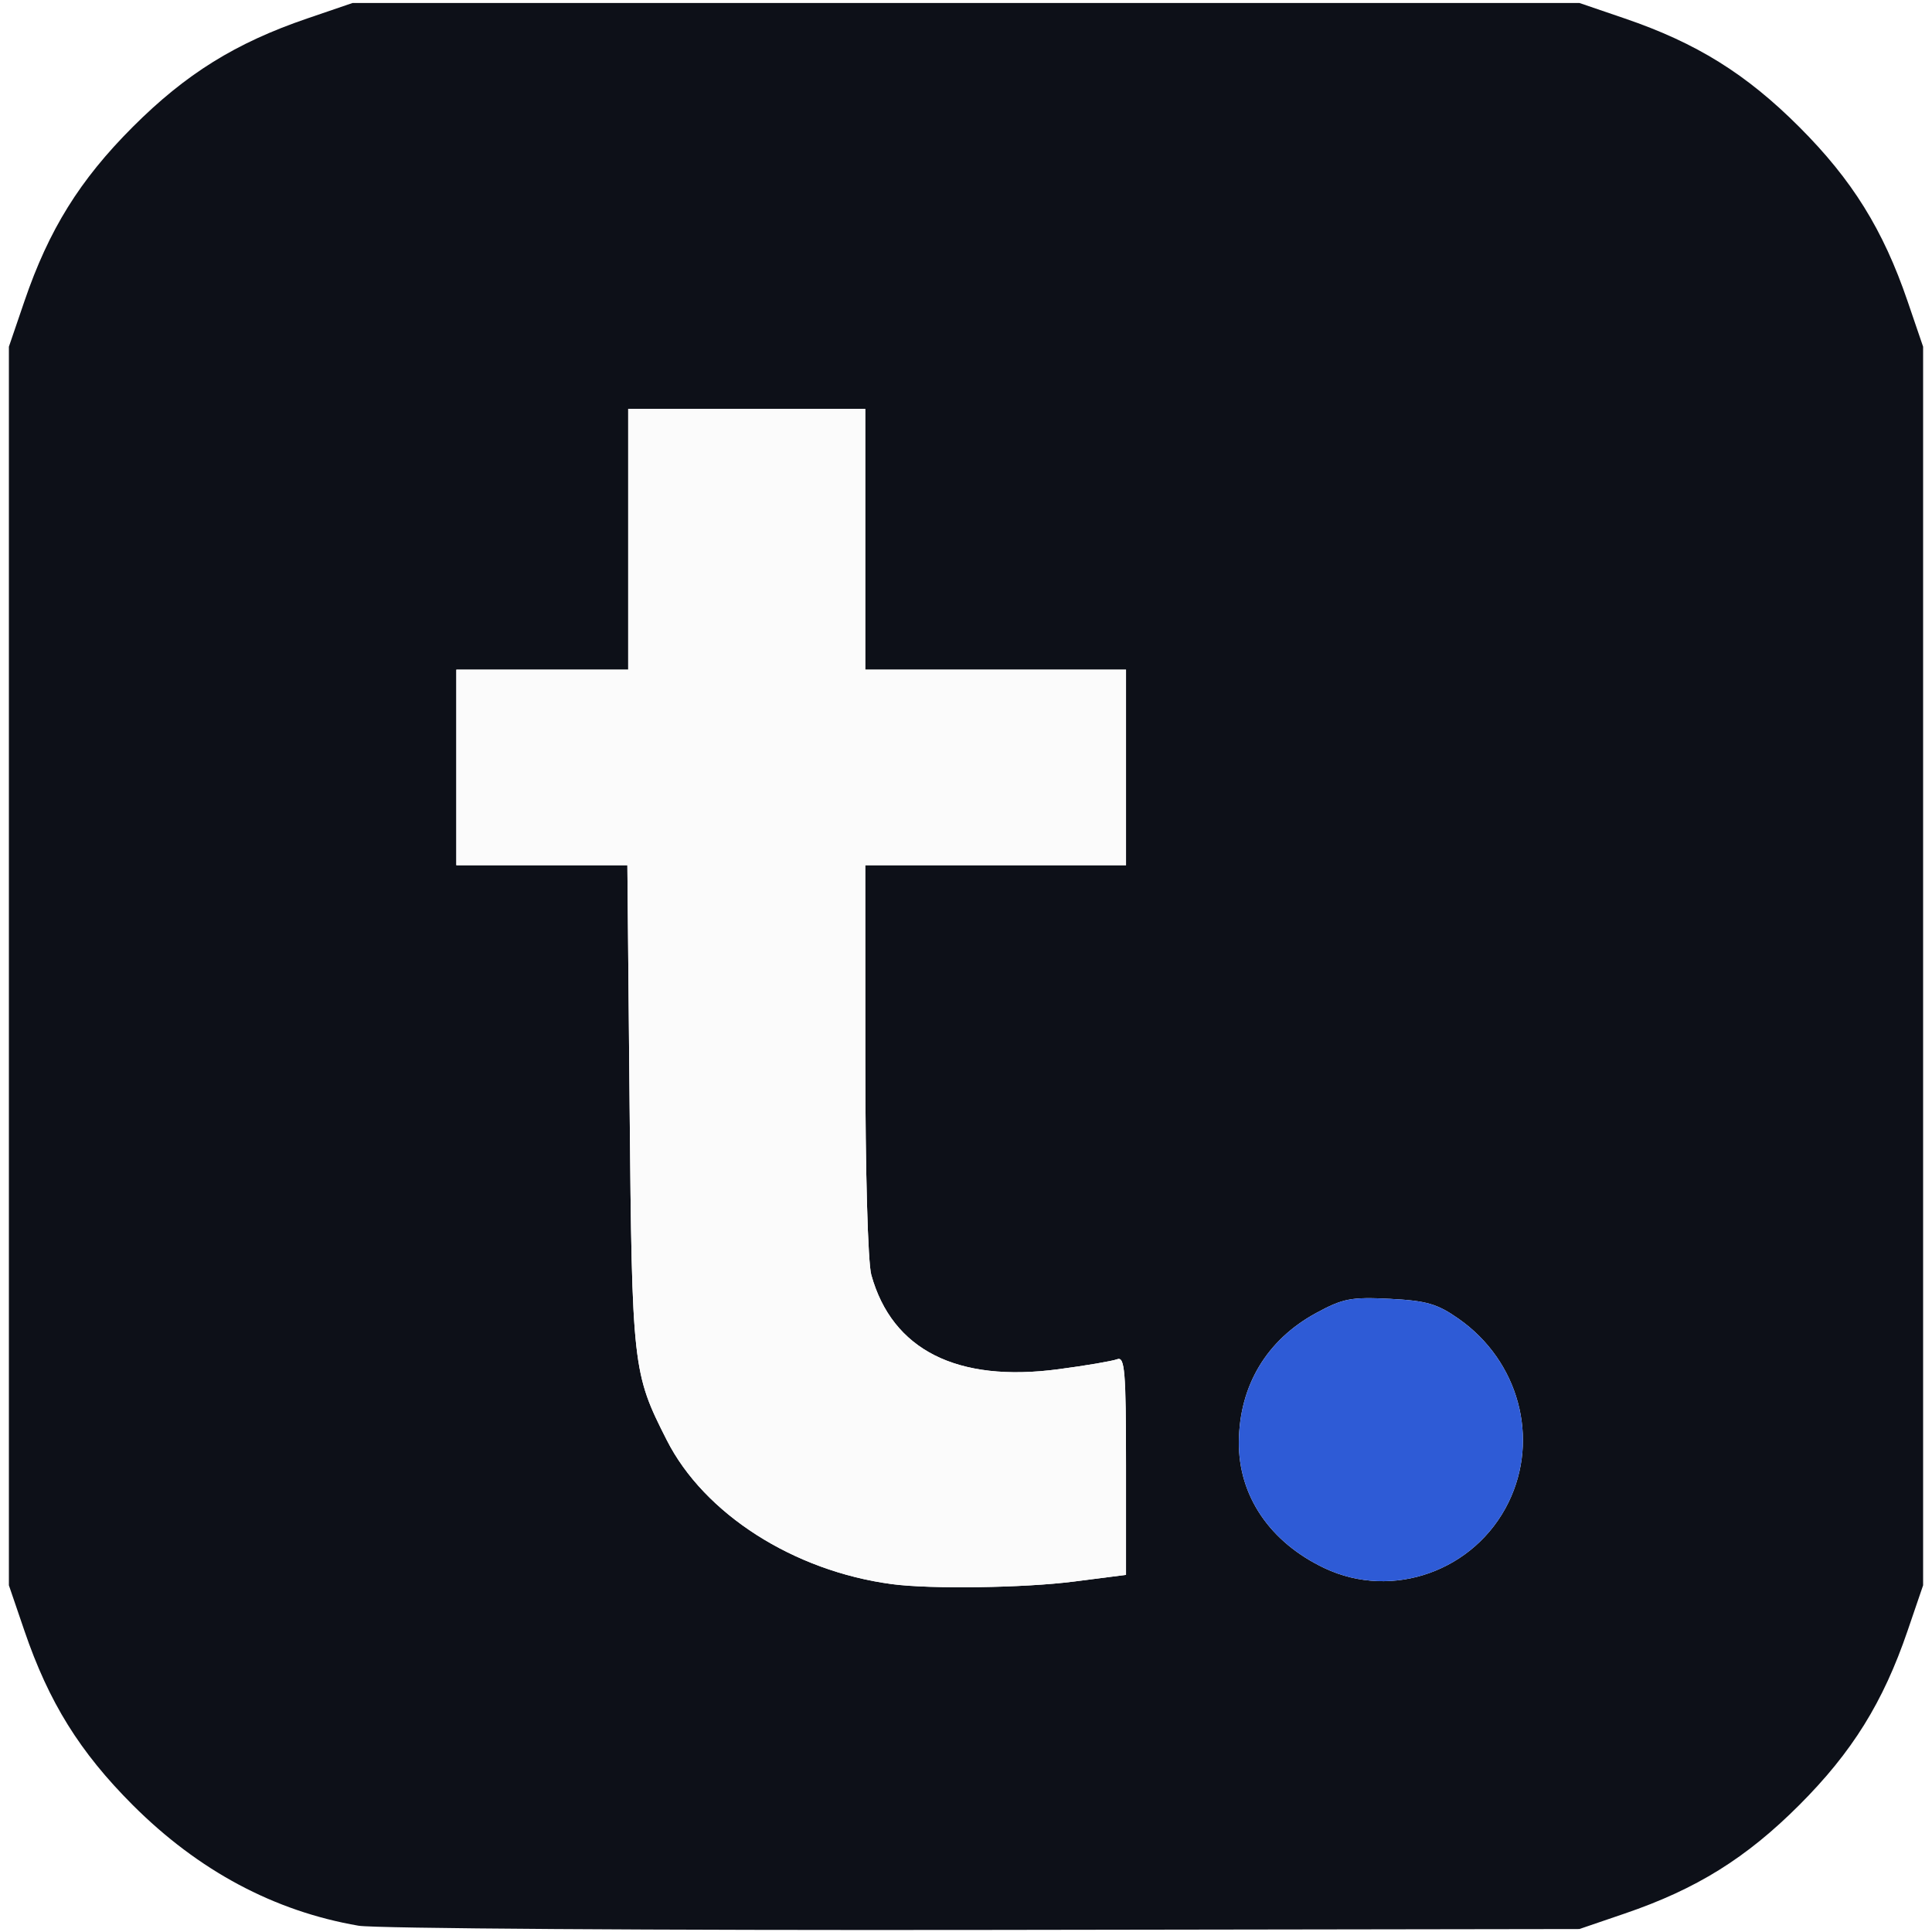
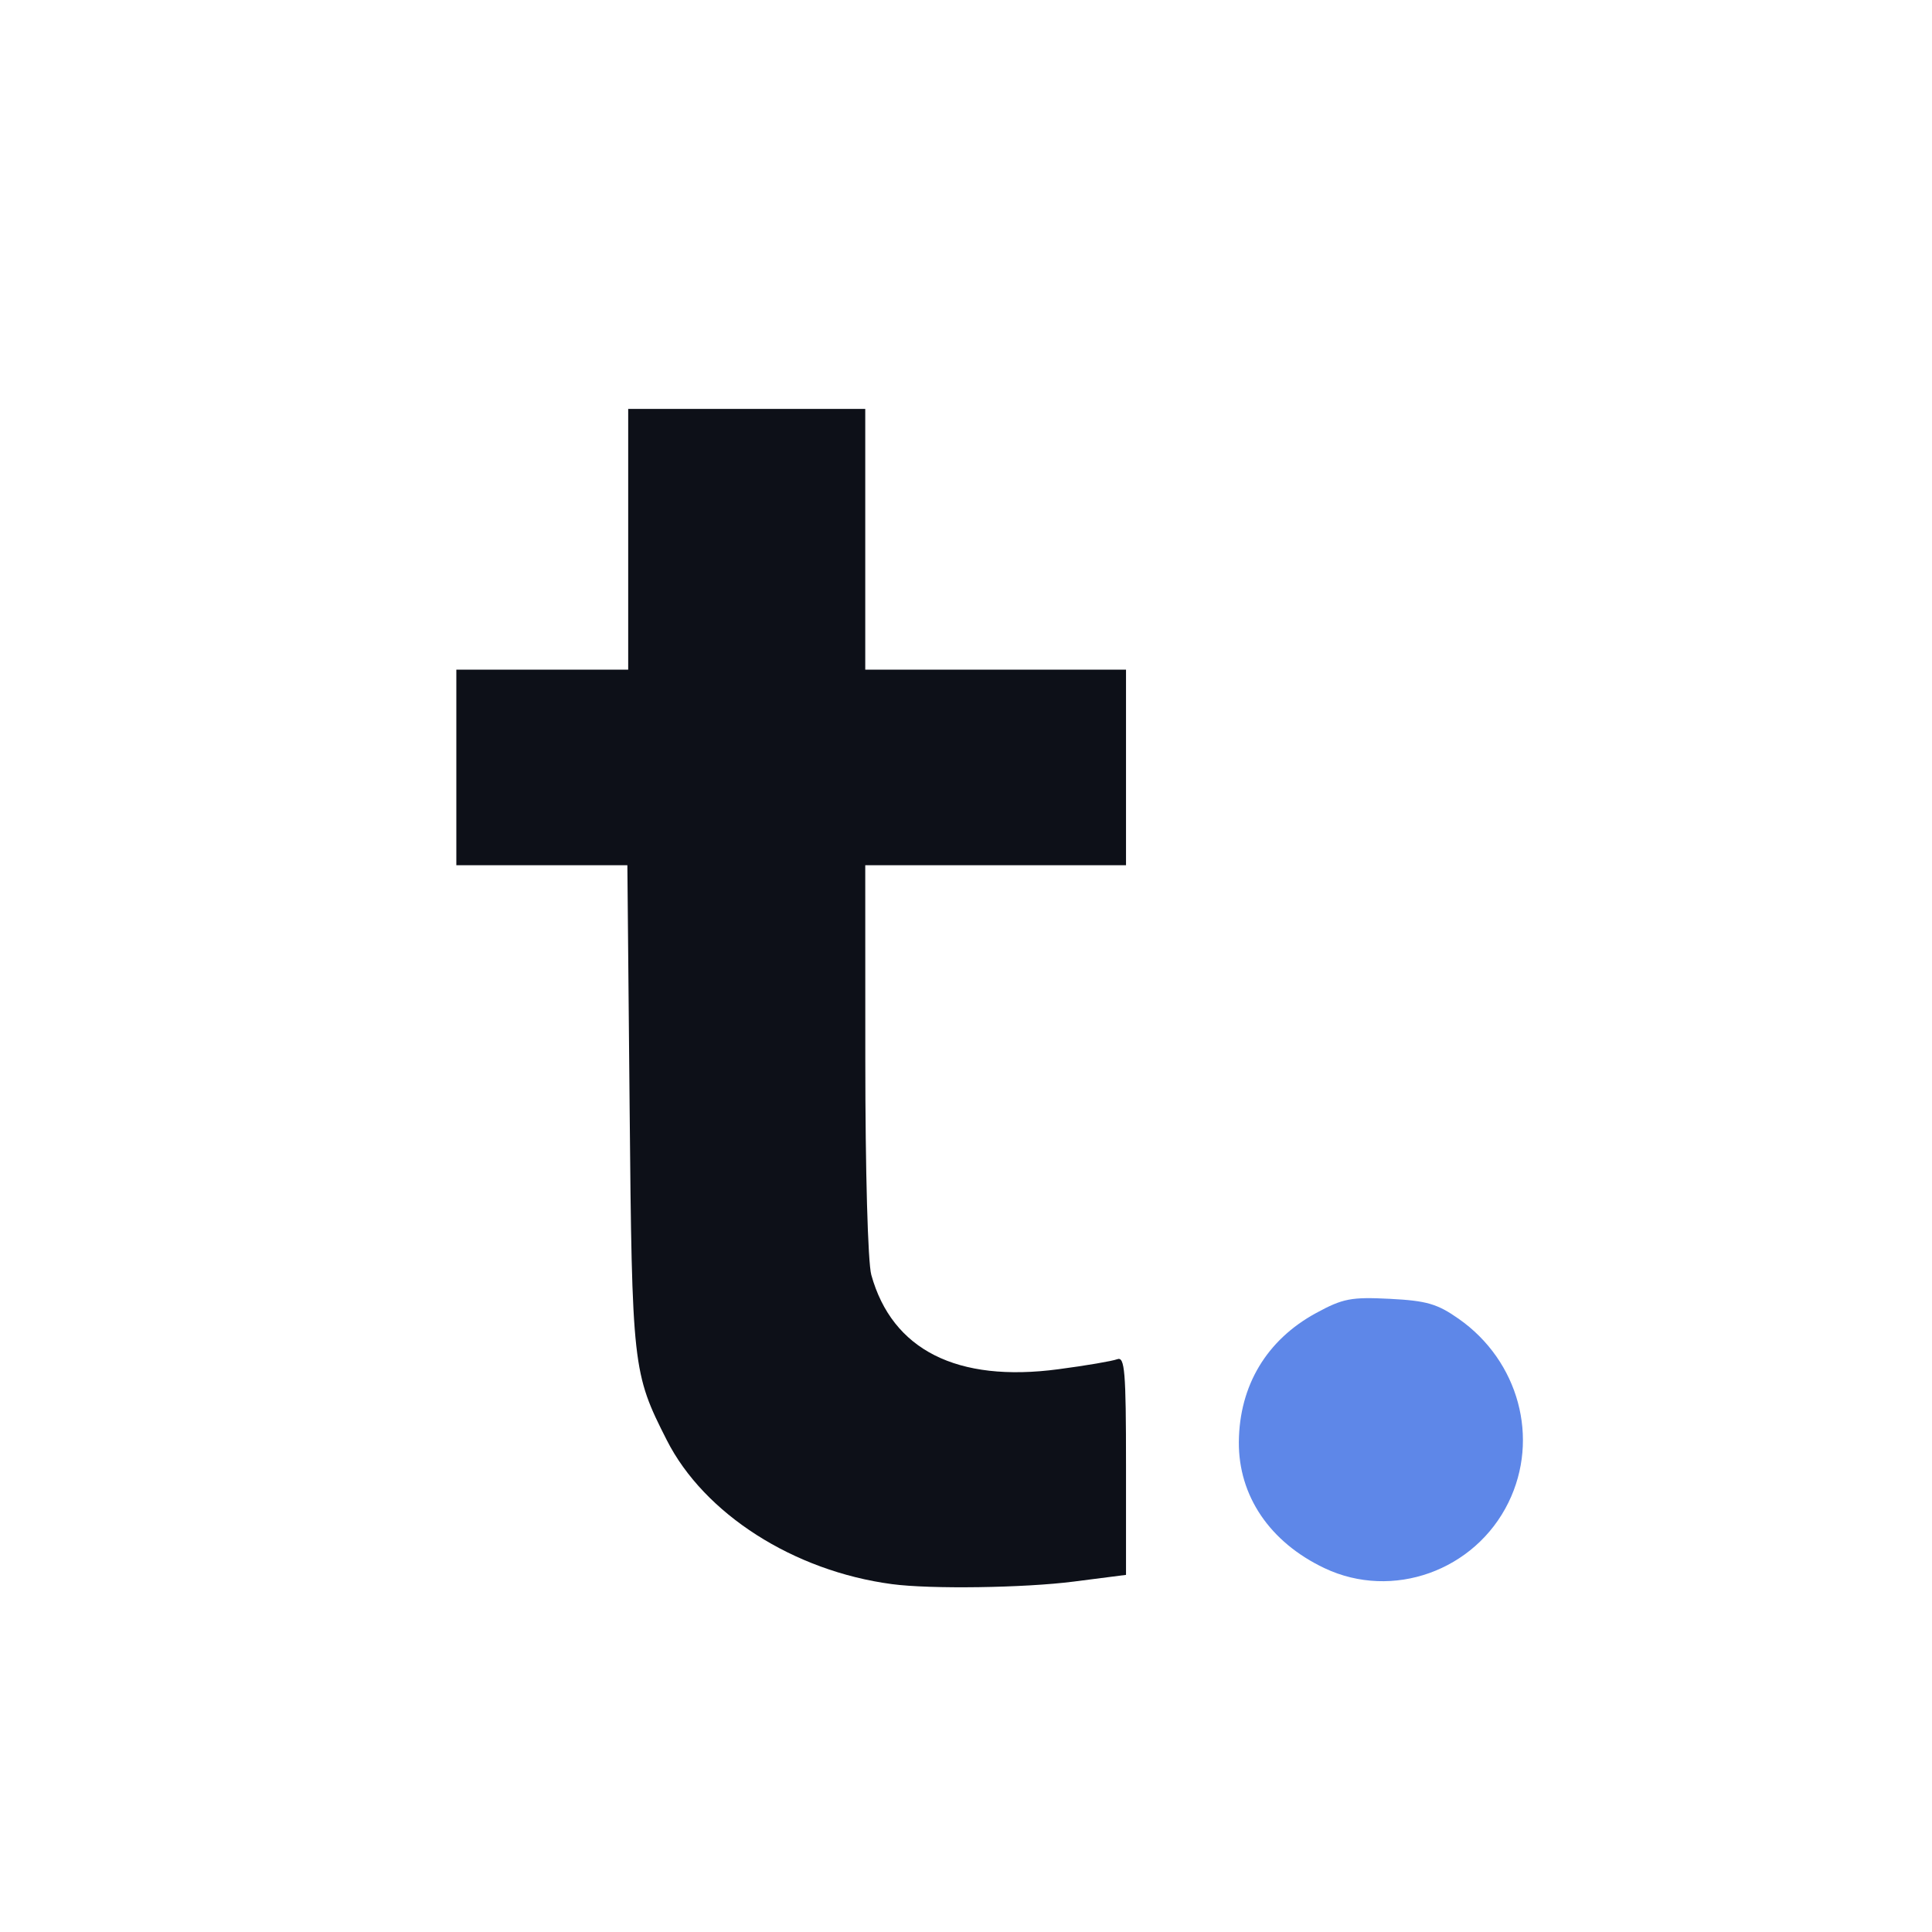
<svg xmlns="http://www.w3.org/2000/svg" width="326" height="326" viewBox="0 0 326 326">
  <g>
-     <path d="M 60.50 324.94 C46.26,322.49 33.49,315.66 22.41,304.59 C13.46,295.64 8.24,287.24 4.12,275.17 L 1.50 267.50 L 1.50 58.50 L 4.12 50.83 C8.24,38.76 13.46,30.36 22.41,21.41 C31.36,12.46 39.76,7.24 51.83,3.12 L 59.50 0.50 L 266.50 0.50 L 274.17 3.12 C286.24,7.24 294.64,12.46 303.59,21.41 C312.54,30.36 317.76,38.76 321.88,50.83 L 324.50 58.50 L 324.50 267.50 L 321.88 275.17 C317.76,287.24 312.54,295.64 303.59,304.59 C294.64,313.54 286.24,318.76 274.17,322.88 L 266.50 325.50 L 166.00 325.65 C110.72,325.73 63.25,325.41 60.50,324.94 ZM 150.50 267.30 C157.01,268.17 172.82,267.94 181.18,266.87 L 190.00 265.74 L 190.00 247.26 C190.00,231.38 189.79,228.87 188.52,229.35 C187.71,229.66 183.24,230.43 178.59,231.04 C161.49,233.32 150.54,227.79 147.02,215.12 C146.44,213.04 146.01,197.60 146.01,178.75 L 146.00 146.00 L 190.00 146.00 L 190.00 113.00 L 146.00 113.00 L 146.00 69.00 L 106.00 69.00 L 106.00 113.00 L 77.00 113.00 L 77.00 146.00 L 105.86 146.00 L 106.24 186.75 C106.65,230.71 106.75,231.66 112.51,243.00 C118.82,255.45 133.92,265.10 150.50,267.30 ZM 223.50 264.61 C234.97,270.04 248.89,265.06 254.54,253.51 C259.82,242.72 256.28,229.66 246.16,222.55 C242.53,220.00 240.74,219.48 234.52,219.16 C227.98,218.83 226.59,219.10 222.07,221.56 C213.74,226.09 209.13,233.78 209.04,243.28 C208.96,252.40 214.27,260.24 223.50,264.61 Z" fill="rgba(13,16,24,1)" />
-     <path d="M 223.50 264.61 C214.27,260.24 208.96,252.40 209.04,243.28 C209.13,233.78 213.74,226.09 222.07,221.56 C226.59,219.10 227.98,218.83 234.52,219.16 C240.74,219.48 242.53,220.00 246.16,222.55 C256.28,229.66 259.82,242.72 254.54,253.51 C248.89,265.06 234.97,270.04 223.50,264.61 Z" fill="rgba(46,91,214,1)" />
-     <path d="M 150.50 267.30 C133.92,265.10 118.82,255.45 112.51,243.00 C106.75,231.66 106.65,230.71 106.24,186.75 L 105.86 146.00 L 91.43 146.00 L 77.00 146.00 L 77.00 129.50 L 77.00 113.00 L 91.50 113.00 L 106.00 113.00 L 106.00 91.00 L 106.00 69.00 L 126.00 69.00 L 146.00 69.00 L 146.00 91.00 L 146.00 113.00 L 168.00 113.00 L 190.00 113.00 L 190.00 129.50 L 190.00 146.00 L 168.00 146.00 L 146.00 146.00 L 146.01 178.75 C146.01,197.60 146.44,213.04 147.02,215.12 C150.54,227.79 161.49,233.32 178.59,231.04 C183.24,230.43 187.71,229.66 188.52,229.35 C189.79,228.87 190.00,231.38 190.00,247.26 L 190.00 265.74 L 181.18 266.87 C172.82,267.94 157.01,268.17 150.50,267.30 Z" fill="rgba(251,251,251,1)" />
+     <path d="M 60.50 324.94 C46.26,322.49 33.49,315.66 22.41,304.59 C13.46,295.64 8.24,287.24 4.12,275.17 L 1.50 267.50 L 1.50 58.50 L 4.12 50.83 C8.24,38.76 13.46,30.36 22.41,21.41 C31.36,12.46 39.76,7.24 51.83,3.12 L 59.50 0.50 L 266.50 0.50 L 274.17 3.12 C286.24,7.24 294.64,12.46 303.59,21.41 C312.54,30.36 317.76,38.76 321.88,50.83 L 324.50 58.50 L 324.50 267.50 L 321.88 275.17 C317.76,287.24 312.54,295.64 303.59,304.59 C294.64,313.54 286.24,318.76 274.17,322.88 L 266.50 325.50 L 166.00 325.65 C110.72,325.73 63.25,325.41 60.50,324.94 ZM 150.50 267.30 C157.01,268.17 172.82,267.94 181.18,266.87 L 190.00 265.74 L 190.00 247.26 C190.00,231.38 189.79,228.87 188.52,229.35 C187.71,229.66 183.24,230.43 178.59,231.04 C161.49,233.32 150.54,227.79 147.02,215.12 C146.44,213.04 146.01,197.60 146.01,178.75 L 146.00 146.00 L 190.00 146.00 L 190.00 113.00 L 146.00 113.00 L 146.00 69.00 L 106.00 69.00 L 106.00 113.00 L 77.00 113.00 L 77.00 146.00 L 105.86 146.00 L 106.24 186.75 C106.65,230.71 106.75,231.66 112.51,243.00 C118.82,255.45 133.92,265.10 150.50,267.30 ZM 223.50 264.61 C234.97,270.04 248.89,265.06 254.54,253.51 C259.82,242.72 256.28,229.66 246.16,222.55 C242.53,220.00 240.74,219.48 234.52,219.16 C227.98,218.83 226.59,219.10 222.07,221.56 C213.74,226.09 209.13,233.78 209.04,243.28 C208.96,252.40 214.27,260.24 223.50,264.61 Z" fill="rgba(255,255,255,1)" />
+     <path d="M 223.50 264.61 C214.27,260.24 208.96,252.40 209.04,243.28 C209.13,233.78 213.74,226.09 222.07,221.56 C226.59,219.10 227.98,218.83 234.52,219.16 C240.74,219.48 242.53,220.00 246.16,222.55 C256.28,229.66 259.82,242.72 254.54,253.51 C248.89,265.06 234.97,270.04 223.50,264.61 Z" fill="rgba(94,135,232,1)" />
+     <path d="M 150.50 267.30 C133.92,265.10 118.82,255.45 112.51,243.00 C106.75,231.66 106.65,230.71 106.24,186.75 L 105.86 146.00 L 91.43 146.00 L 77.00 146.00 L 77.00 129.50 L 77.00 113.00 L 91.50 113.00 L 106.00 113.00 L 106.00 91.00 L 106.00 69.00 L 126.00 69.00 L 146.00 69.00 L 146.00 91.00 L 146.00 113.00 L 168.00 113.00 L 190.00 113.00 L 190.00 129.50 L 190.00 146.00 L 168.00 146.00 L 146.00 146.00 L 146.01 178.75 C146.01,197.60 146.44,213.04 147.02,215.12 C150.54,227.79 161.49,233.32 178.59,231.04 C183.24,230.43 187.71,229.66 188.52,229.35 C189.79,228.87 190.00,231.38 190.00,247.26 L 190.00 265.74 L 181.18 266.87 C172.82,267.94 157.01,268.17 150.50,267.30 Z" fill="rgba(13,16,24,1)" />
  </g>
</svg>
